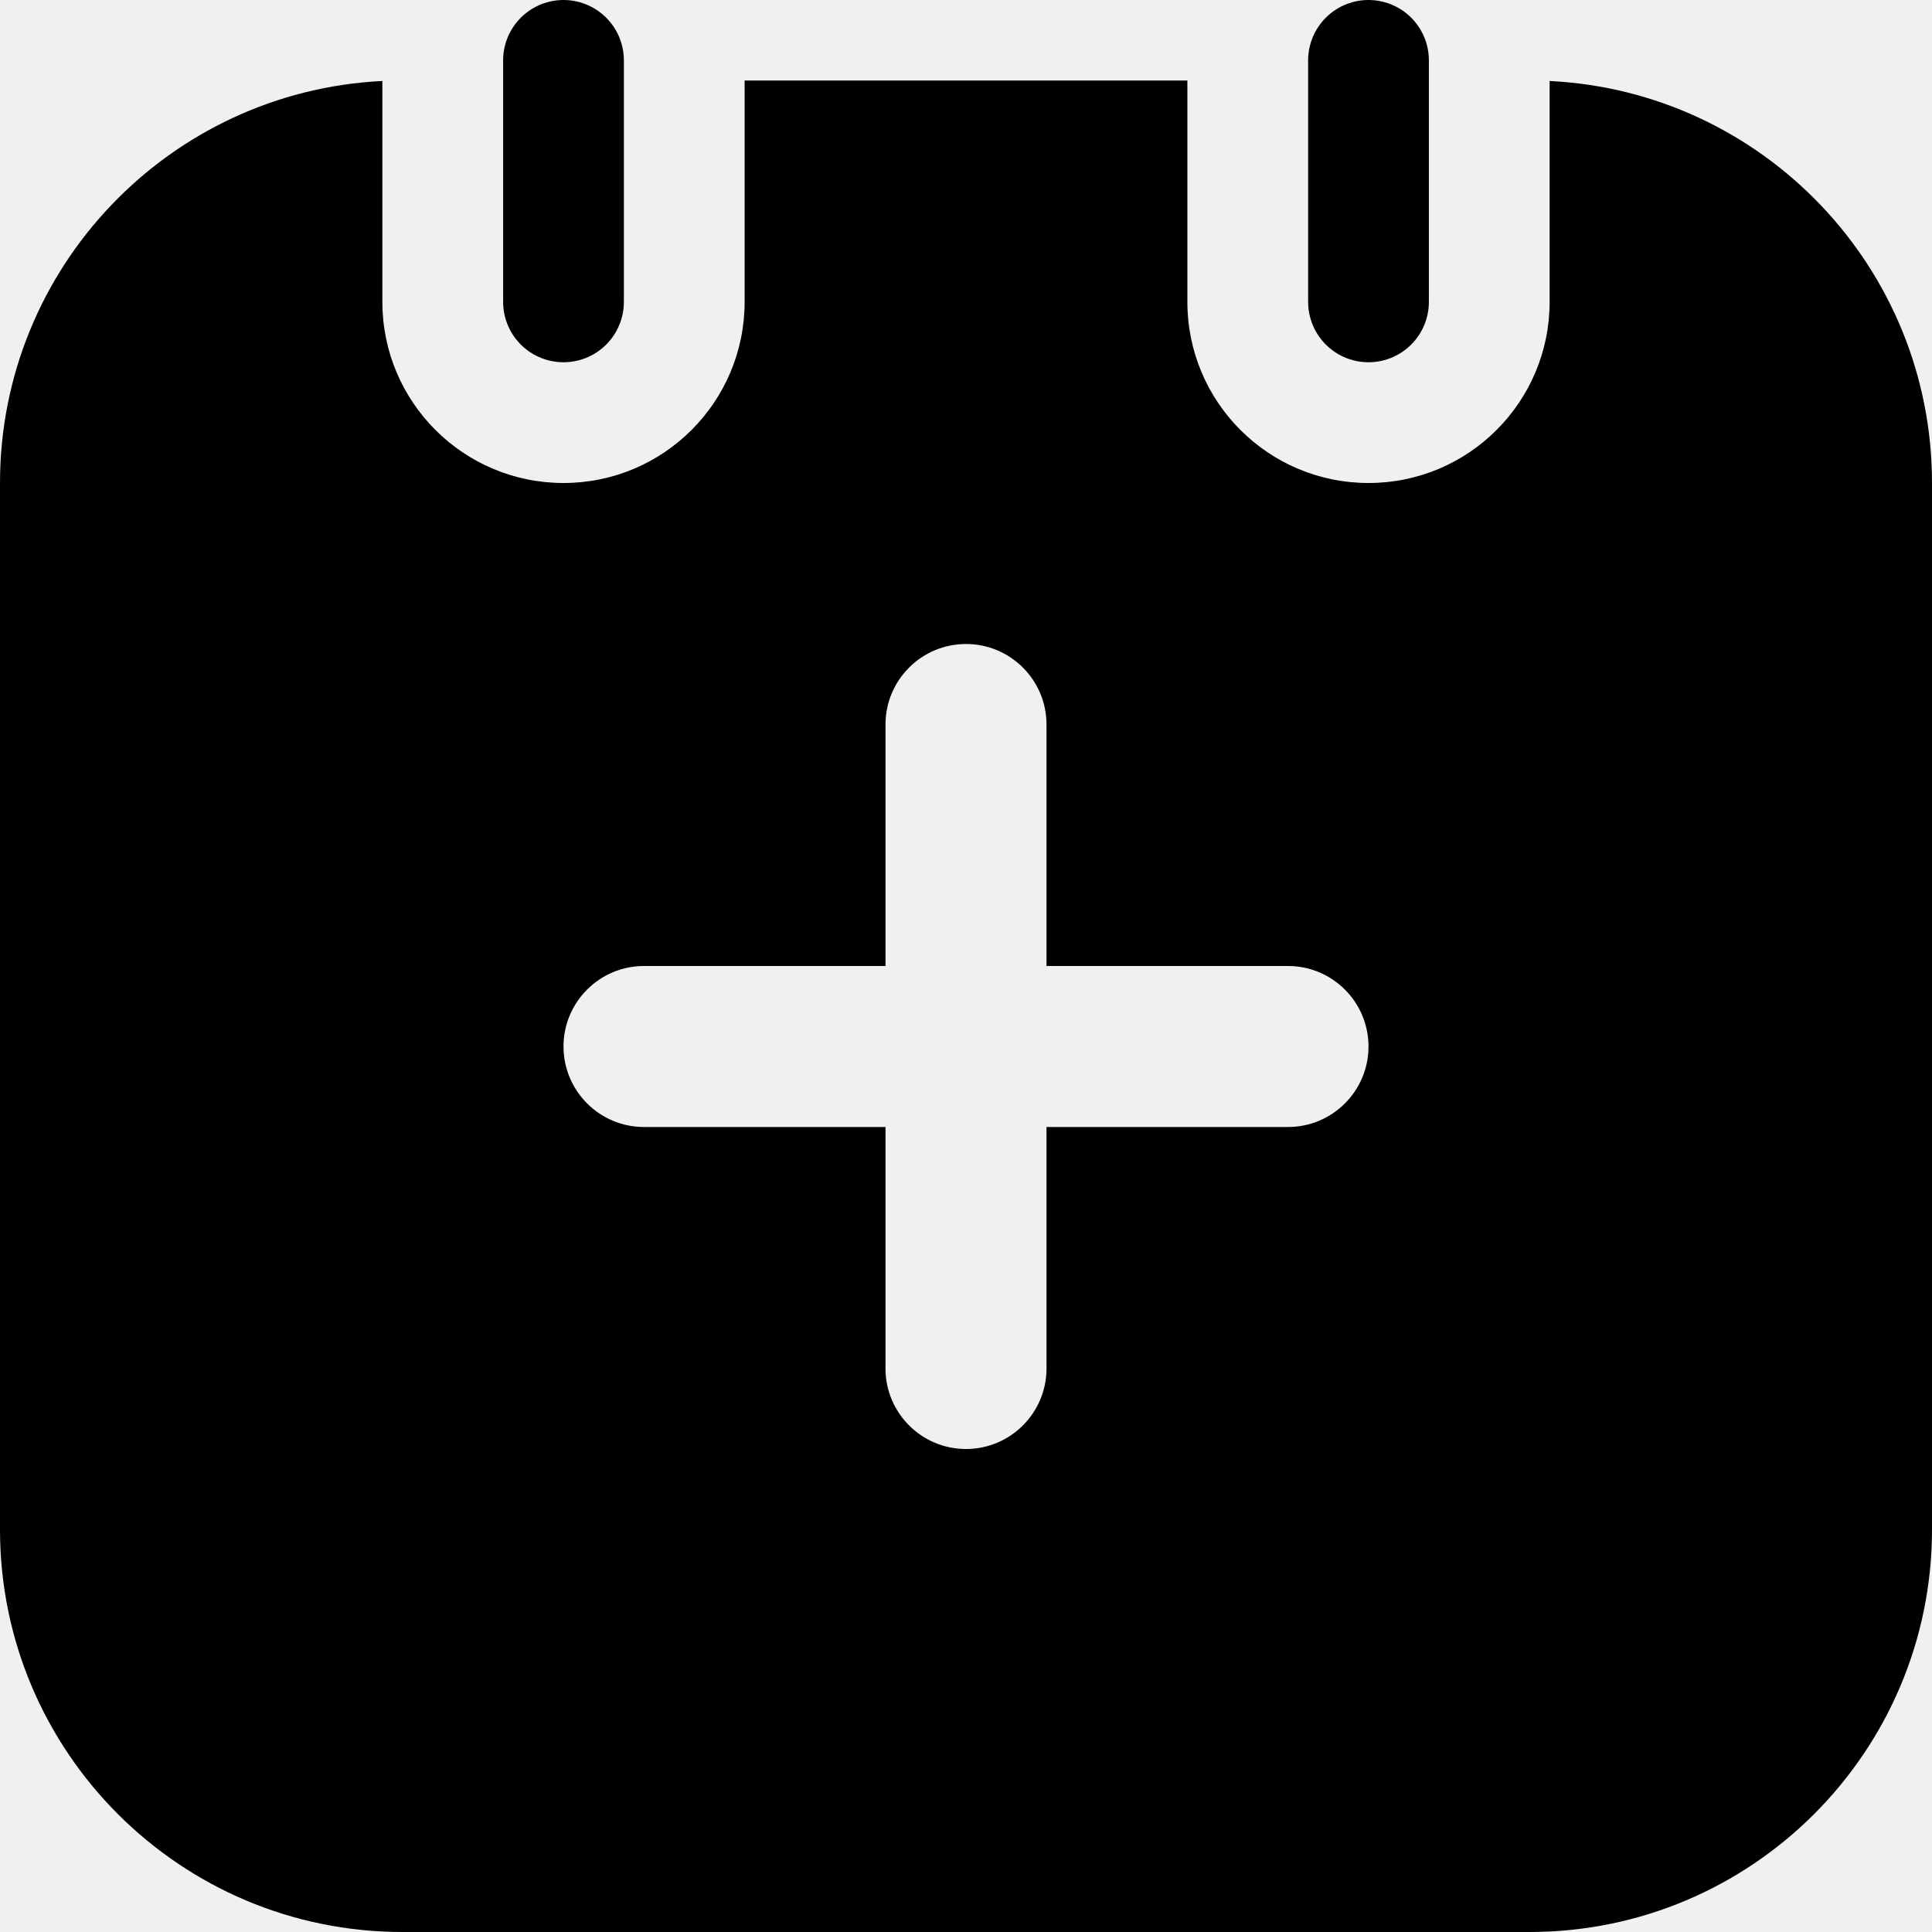
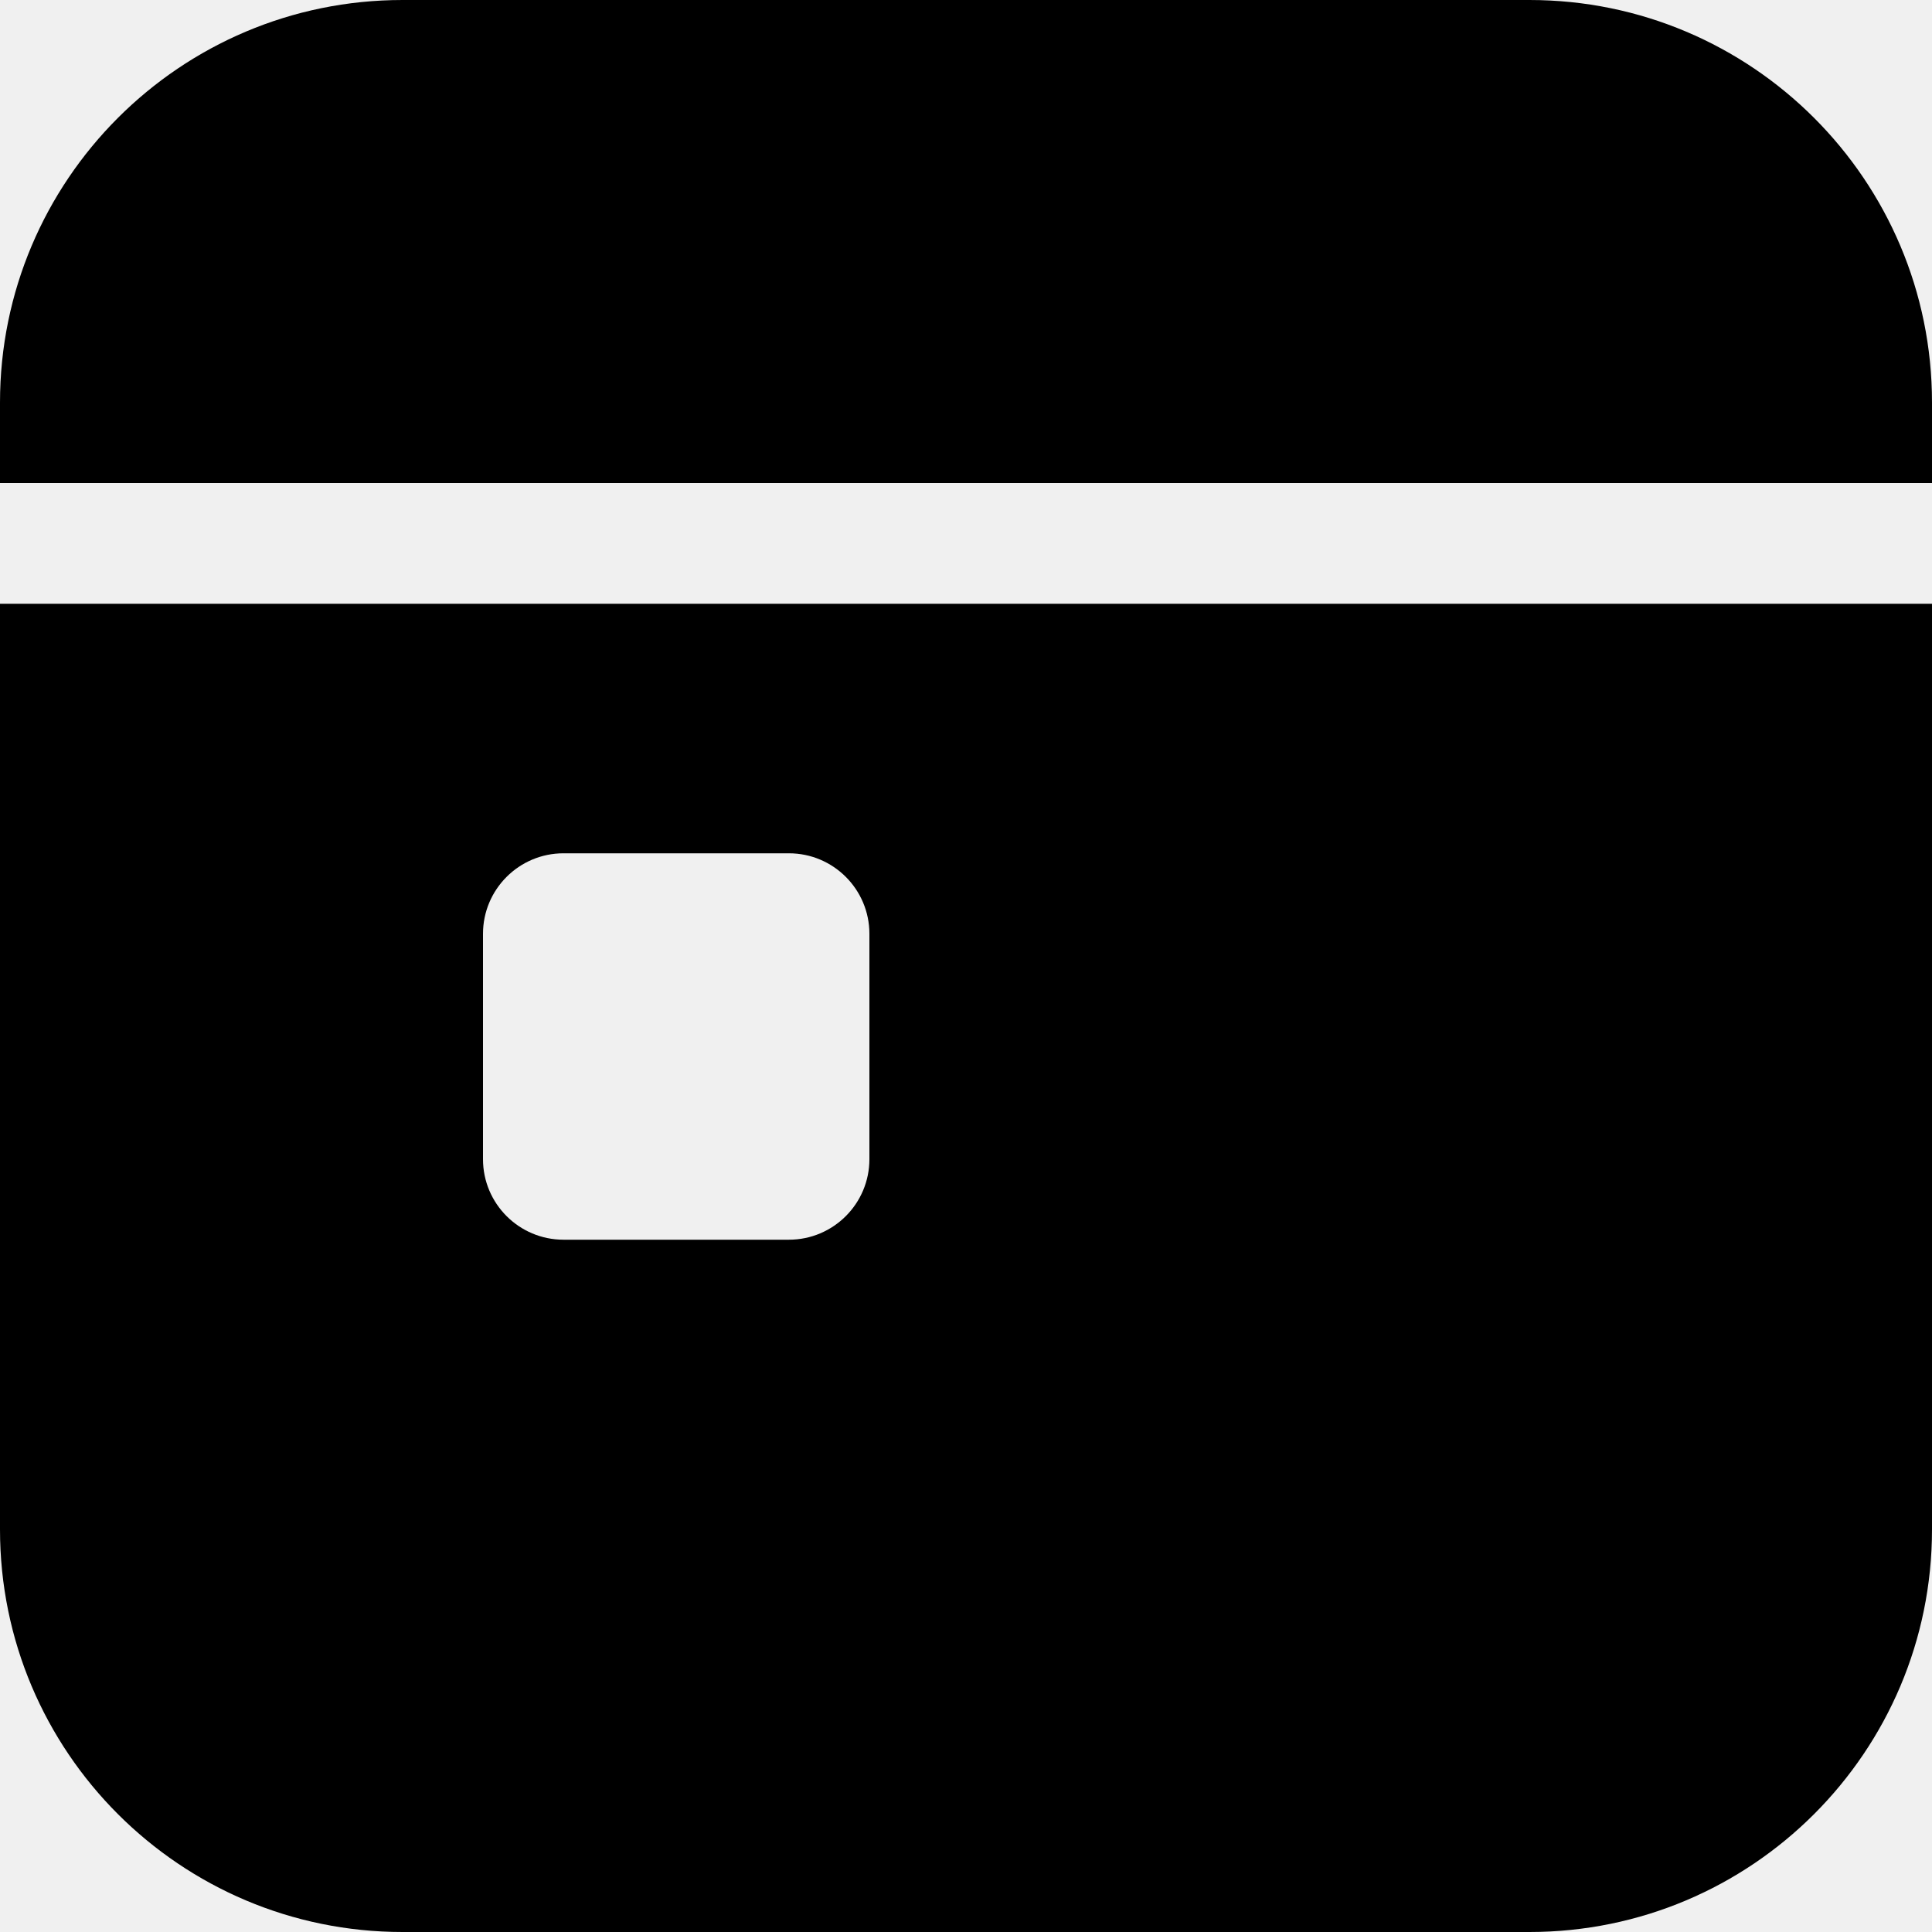
<svg xmlns="http://www.w3.org/2000/svg" width="24" height="24" viewBox="0 0 24 24" fill="none">
-   <g clip-path="url(#calendar-clip)">
-     <path d="M7 0.75V3.75" stroke="black" stroke-width="1.5" stroke-linecap="round" />
-     <path d="M17 0.75V3.75" stroke="black" stroke-width="1.5" stroke-linecap="round" />
-     <path fill="black" fill-rule="evenodd" clip-rule="evenodd" d="M9.25 1H14.75V3.75C14.75 4.993 15.757 6 17 6C18.243 6 19.25 4.993 19.25 3.75V1.006C21.895 1.136 24 3.322 24 6V19C24 21.761 21.761 24 19 24H5C2.239 24 0 21.761 0 19V6C0 3.322 2.105 1.136 4.75 1.006V3.75C4.75 4.993 5.757 6 7 6C8.243 6 9.25 4.993 9.25 3.75V1ZM12 8C12.552 8 13 8.448 13 9V12H16C16.552 12 17 12.448 17 13C17 13.552 16.552 14 16 14H13V17C13 17.552 12.552 18 12 18C11.448 18 11 17.552 11 17V14H8C7.448 14 7 13.552 7 13C7 12.448 7.448 12 8 12H11V9C11 8.448 11.448 8 12 8Z" />
-   </g>
-   <defs>
-     <clipPath id="calendar-clip">
-       <rect width="24" height="24" rx="5" fill="white" />
-     </clipPath>
-   </defs>
+   <path fill="black" d="M0 5C0 2.239 2.239 0 5 0H19C21.761 0 24 2.239 24 5V6H0V5Z" />
+   <path fill="black" fill-rule="evenodd" clip-rule="evenodd" d="M19 24H5C2.239 24 0 21.761 0 19V7.5H24V19C24 21.761 21.761 24 19 24ZM9.8 10.6H7C6.448 10.6 6 11.048 6 11.6V14.4C6 14.952 6.448 15.4 7 15.4H9.8C10.352 15.4 10.8 14.952 10.8 14.4V11.6C10.8 11.048 10.352 10.6 9.8 10.6Z" />
</svg>
